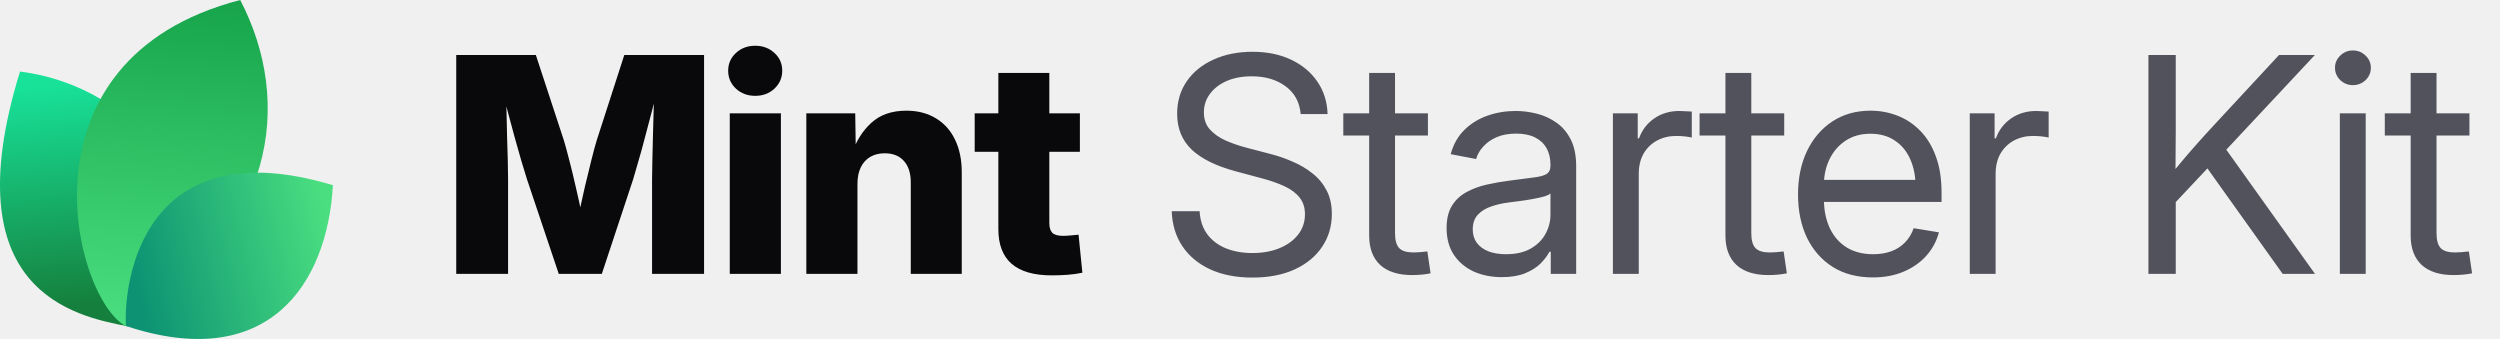
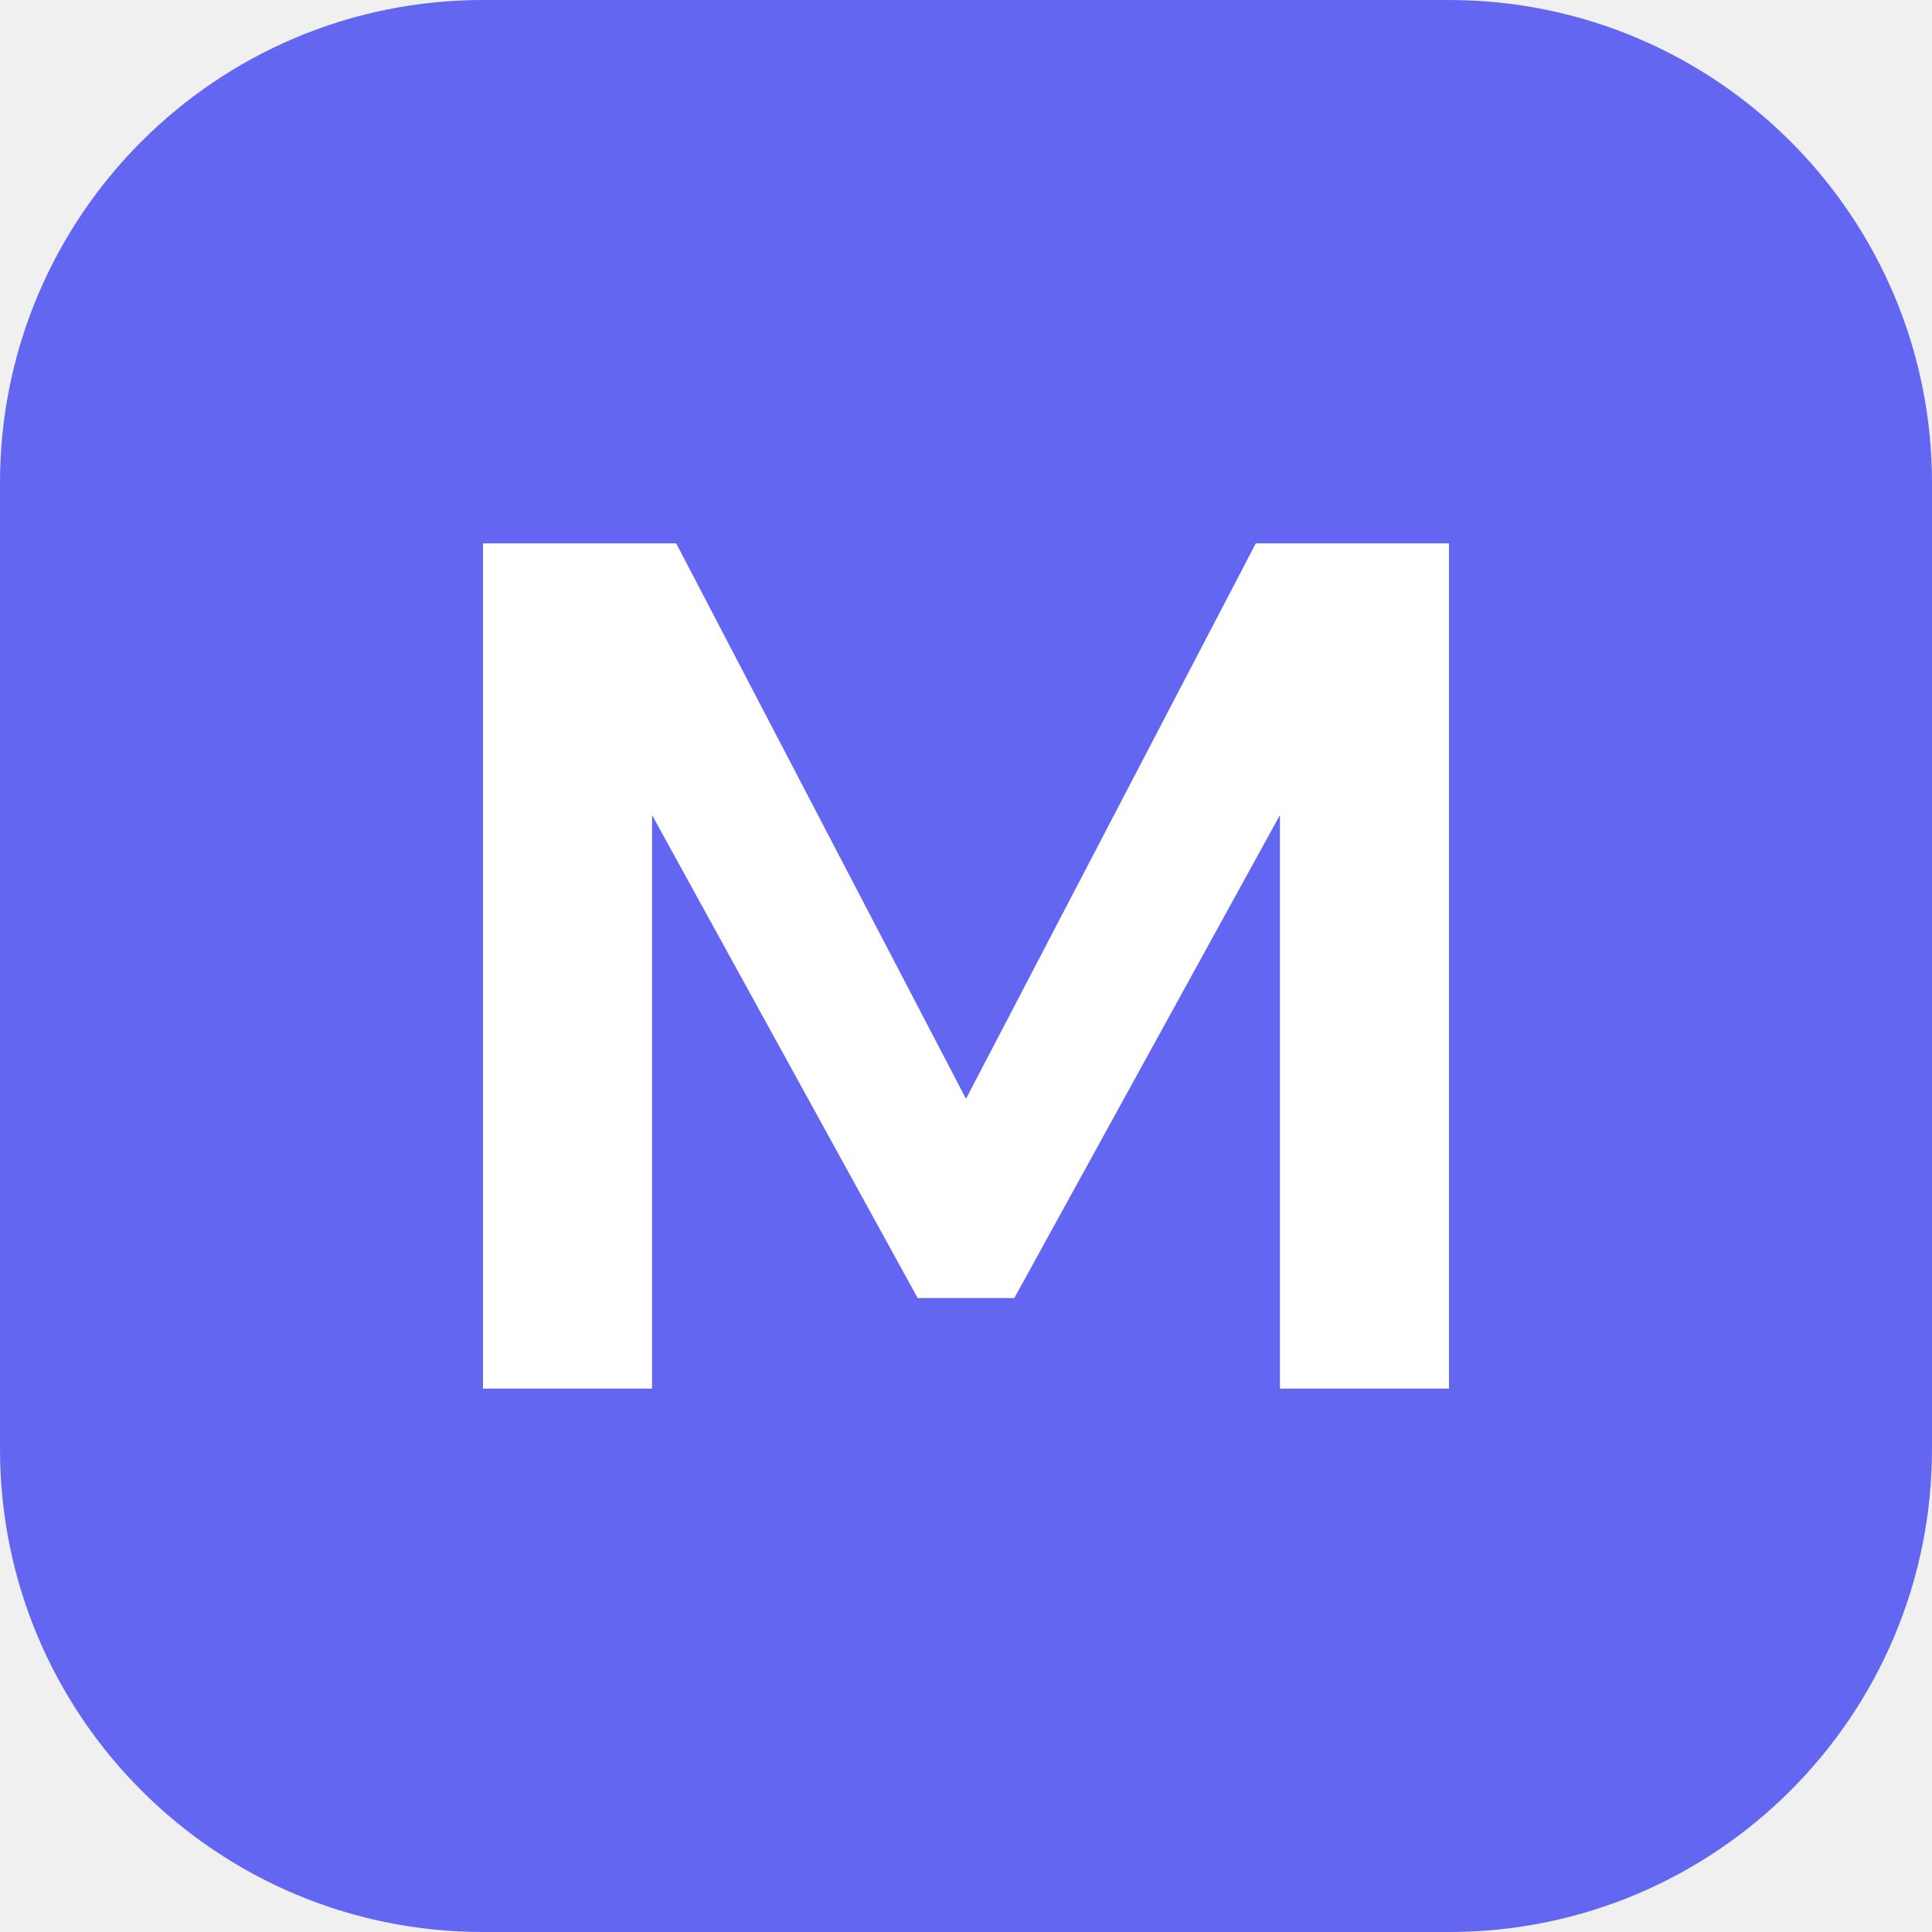
- <svg xmlns="http://www.w3.org/2000/svg" width="177" height="24" viewBox="0 0 177 24" fill="none">
-   <path d="M9.061 23.108C5.268 22.377 -3.391 20.627 1.417 5.064C9.634 6.099 16.973 14.064 9.061 23.108Z" fill="url(#paint0_linear_17557_2020)" />
-   <path d="M8.919 23.094C5.276 21.222 0.784 4.209 17.007 0C20.757 7.193 19.621 16.545 8.919 23.094Z" fill="url(#paint1_linear_17557_2020)" />
-   <path d="M8.914 23.079C8.735 19.882 10.159 9.085 23.57 13.111C23.181 20.123 18.984 26.418 8.914 23.079Z" fill="url(#paint2_linear_17557_2020)" />
-   <path d="M32.301 19.392V3.894H37.938L39.925 9.948C40.036 10.315 40.164 10.787 40.31 11.362C40.462 11.938 40.611 12.552 40.757 13.204C40.91 13.855 41.048 14.483 41.173 15.086C41.305 15.682 41.412 16.192 41.495 16.615H40.695C40.771 16.192 40.871 15.682 40.996 15.086C41.128 14.49 41.267 13.866 41.412 13.214C41.565 12.562 41.714 11.948 41.86 11.373C42.005 10.79 42.133 10.315 42.244 9.948L44.2 3.894H49.848V19.392H46.166V12.704C46.166 12.357 46.173 11.917 46.187 11.383C46.2 10.849 46.214 10.27 46.228 9.646C46.249 9.022 46.266 8.391 46.28 7.753C46.301 7.115 46.311 6.519 46.311 5.964H46.623C46.485 6.561 46.332 7.181 46.166 7.826C45.999 8.471 45.833 9.102 45.666 9.719C45.507 10.336 45.351 10.901 45.198 11.414C45.053 11.928 44.928 12.357 44.824 12.704L42.608 19.392H39.561L37.314 12.704C37.203 12.357 37.072 11.928 36.919 11.414C36.773 10.901 36.614 10.34 36.441 9.729C36.274 9.112 36.104 8.481 35.931 7.836C35.764 7.192 35.608 6.567 35.463 5.964H35.827C35.834 6.512 35.844 7.105 35.858 7.743C35.872 8.374 35.886 9.005 35.9 9.636C35.92 10.26 35.938 10.839 35.952 11.373C35.965 11.907 35.972 12.351 35.972 12.704V19.392H32.301ZM51.668 19.392V8.024H55.288V19.392H51.668ZM53.468 6.786C52.927 6.786 52.473 6.616 52.105 6.276C51.738 5.93 51.554 5.507 51.554 5.007C51.554 4.508 51.738 4.088 52.105 3.749C52.473 3.409 52.927 3.239 53.468 3.239C54.009 3.239 54.463 3.409 54.83 3.749C55.198 4.082 55.382 4.501 55.382 5.007C55.382 5.507 55.198 5.93 54.83 6.276C54.463 6.616 54.009 6.786 53.468 6.786ZM60.708 13.027V19.392H57.088V8.024H60.551L60.593 10.967H60.281C60.593 10.024 61.061 9.268 61.685 8.7C62.309 8.124 63.138 7.836 64.171 7.836C64.975 7.836 65.672 8.017 66.262 8.377C66.851 8.731 67.302 9.234 67.614 9.885C67.933 10.537 68.092 11.307 68.092 12.194V19.392H64.483V12.912C64.483 12.26 64.32 11.754 63.994 11.394C63.675 11.033 63.221 10.853 62.632 10.853C62.25 10.853 61.914 10.936 61.623 11.102C61.332 11.269 61.106 11.515 60.947 11.841C60.787 12.16 60.708 12.555 60.708 13.027ZM76.456 8.024V10.749H69.008V8.024H76.456ZM70.683 5.163H74.292V15.783C74.292 16.102 74.361 16.334 74.5 16.48C74.646 16.625 74.899 16.698 75.259 16.698C75.405 16.698 75.596 16.688 75.831 16.667C76.074 16.646 76.251 16.629 76.362 16.615L76.632 19.309C76.313 19.378 75.963 19.427 75.582 19.455C75.207 19.482 74.836 19.496 74.469 19.496C73.2 19.496 72.25 19.222 71.619 18.674C70.995 18.127 70.683 17.308 70.683 16.22V5.163Z" fill="#09090B" />
-   <path d="M88.667 19.652C87.523 19.652 86.528 19.458 85.682 19.07C84.843 18.681 84.188 18.137 83.716 17.437C83.245 16.736 82.992 15.908 82.957 14.951H84.933C84.968 15.596 85.148 16.14 85.474 16.584C85.8 17.021 86.24 17.354 86.795 17.582C87.35 17.804 87.974 17.915 88.667 17.915C89.388 17.915 90.026 17.801 90.581 17.572C91.143 17.343 91.583 17.024 91.902 16.615C92.228 16.199 92.391 15.717 92.391 15.169C92.391 14.698 92.266 14.306 92.017 13.994C91.767 13.675 91.413 13.408 90.956 13.193C90.498 12.978 89.954 12.787 89.323 12.621L87.502 12.132C86.123 11.765 85.082 11.255 84.382 10.603C83.689 9.944 83.342 9.095 83.342 8.055C83.342 7.174 83.571 6.404 84.028 5.746C84.486 5.087 85.117 4.577 85.921 4.217C86.726 3.849 87.645 3.666 88.678 3.666C89.718 3.666 90.63 3.853 91.413 4.227C92.204 4.602 92.824 5.122 93.275 5.787C93.726 6.446 93.965 7.209 93.993 8.076H92.089C92.013 7.23 91.656 6.574 91.018 6.11C90.387 5.638 89.586 5.403 88.615 5.403C87.95 5.403 87.36 5.513 86.847 5.735C86.341 5.957 85.946 6.262 85.661 6.651C85.377 7.032 85.235 7.469 85.235 7.961C85.235 8.447 85.377 8.849 85.661 9.168C85.946 9.48 86.317 9.74 86.774 9.948C87.232 10.149 87.724 10.319 88.251 10.457L89.884 10.884C90.439 11.023 90.977 11.206 91.496 11.435C92.023 11.657 92.495 11.934 92.911 12.267C93.334 12.593 93.67 12.995 93.92 13.474C94.17 13.945 94.294 14.504 94.294 15.149C94.294 16.015 94.066 16.788 93.608 17.468C93.157 18.148 92.512 18.681 91.673 19.07C90.834 19.458 89.832 19.652 88.667 19.652ZM101.097 8.024V9.594H95.106V8.024H101.097ZM96.937 5.163H98.767V16.521C98.767 17 98.865 17.347 99.059 17.562C99.26 17.77 99.6 17.874 100.078 17.874C100.21 17.874 100.366 17.867 100.546 17.853C100.733 17.832 100.903 17.815 101.056 17.801L101.285 19.351C101.097 19.392 100.886 19.423 100.65 19.444C100.414 19.465 100.189 19.475 99.974 19.475C98.996 19.475 98.244 19.236 97.717 18.758C97.197 18.272 96.937 17.579 96.937 16.677V5.163ZM106.33 19.621C105.595 19.621 104.932 19.489 104.343 19.226C103.754 18.955 103.285 18.564 102.939 18.05C102.592 17.53 102.419 16.896 102.419 16.147C102.419 15.495 102.547 14.965 102.804 14.556C103.06 14.146 103.403 13.828 103.833 13.599C104.263 13.363 104.742 13.186 105.269 13.068C105.796 12.95 106.333 12.857 106.881 12.787C107.574 12.69 108.132 12.617 108.555 12.569C108.978 12.52 109.287 12.441 109.481 12.33C109.675 12.212 109.772 12.014 109.772 11.737V11.654C109.772 11.203 109.679 10.815 109.492 10.489C109.311 10.163 109.041 9.91 108.68 9.729C108.32 9.549 107.872 9.459 107.338 9.459C106.805 9.459 106.34 9.546 105.945 9.719C105.556 9.892 105.241 10.118 104.998 10.395C104.755 10.665 104.593 10.953 104.509 11.258L102.71 10.915C102.897 10.222 103.22 9.65 103.677 9.199C104.135 8.748 104.679 8.412 105.31 8.19C105.941 7.968 106.607 7.857 107.307 7.857C107.8 7.857 108.295 7.92 108.795 8.044C109.301 8.169 109.765 8.381 110.188 8.679C110.611 8.97 110.951 9.369 111.208 9.875C111.464 10.374 111.593 11.005 111.593 11.768V19.392H109.793V17.822H109.7C109.568 18.085 109.363 18.359 109.086 18.643C108.809 18.921 108.444 19.153 107.994 19.34C107.543 19.527 106.988 19.621 106.33 19.621ZM106.621 17.998C107.321 17.998 107.904 17.867 108.368 17.603C108.84 17.333 109.19 16.986 109.419 16.563C109.654 16.133 109.772 15.682 109.772 15.211V13.692C109.703 13.769 109.554 13.841 109.325 13.911C109.096 13.973 108.829 14.032 108.524 14.088C108.226 14.143 107.921 14.192 107.609 14.233C107.304 14.275 107.033 14.309 106.798 14.337C106.354 14.393 105.938 14.49 105.549 14.628C105.168 14.76 104.86 14.954 104.624 15.211C104.388 15.467 104.27 15.811 104.27 16.241C104.27 16.615 104.367 16.934 104.561 17.198C104.762 17.461 105.04 17.662 105.393 17.801C105.747 17.933 106.156 17.998 106.621 17.998ZM114.193 19.392V8.024H115.951V9.792H116.045C116.253 9.209 116.61 8.741 117.116 8.388C117.622 8.034 118.219 7.857 118.905 7.857C119.058 7.857 119.217 7.864 119.384 7.878C119.55 7.885 119.682 7.892 119.779 7.899V9.74C119.716 9.719 119.578 9.695 119.363 9.667C119.155 9.639 118.922 9.625 118.666 9.625C118.174 9.625 117.726 9.733 117.324 9.948C116.922 10.163 116.603 10.471 116.367 10.874C116.138 11.276 116.024 11.758 116.024 12.319V19.392H114.193ZM126.322 8.024V9.594H120.33V8.024H126.322ZM122.161 5.163H123.992V16.521C123.992 17 124.089 17.347 124.283 17.562C124.484 17.77 124.824 17.874 125.302 17.874C125.434 17.874 125.59 17.867 125.77 17.853C125.958 17.832 126.127 17.815 126.28 17.801L126.509 19.351C126.322 19.392 126.11 19.423 125.874 19.444C125.639 19.465 125.413 19.475 125.198 19.475C124.221 19.475 123.468 19.236 122.941 18.758C122.421 18.272 122.161 17.579 122.161 16.677V5.163ZM132.604 19.642C131.502 19.642 130.555 19.396 129.765 18.903C128.974 18.404 128.364 17.714 127.934 16.834C127.511 15.946 127.3 14.927 127.3 13.775C127.3 12.611 127.511 11.584 127.934 10.697C128.364 9.802 128.964 9.102 129.734 8.596C130.51 8.089 131.408 7.836 132.428 7.836C133.1 7.836 133.738 7.954 134.341 8.19C134.952 8.426 135.489 8.783 135.954 9.261C136.425 9.74 136.793 10.343 137.056 11.071C137.327 11.792 137.462 12.645 137.462 13.63V14.296H128.433V12.735H136.463L135.631 13.297C135.631 12.541 135.506 11.876 135.257 11.3C135.007 10.725 134.643 10.277 134.165 9.958C133.686 9.632 133.107 9.469 132.428 9.469C131.748 9.469 131.162 9.632 130.67 9.958C130.177 10.284 129.796 10.725 129.526 11.279C129.262 11.827 129.13 12.441 129.13 13.12V14.046C129.13 14.864 129.273 15.572 129.557 16.168C129.841 16.757 130.243 17.211 130.763 17.53C131.283 17.842 131.901 17.998 132.615 17.998C133.093 17.998 133.523 17.929 133.905 17.79C134.293 17.645 134.619 17.433 134.882 17.156C135.153 16.879 135.354 16.546 135.486 16.157L137.275 16.449C137.108 17.08 136.81 17.634 136.38 18.113C135.95 18.591 135.413 18.966 134.768 19.236C134.123 19.507 133.402 19.642 132.604 19.642ZM139.459 19.392V8.024H141.217V9.792H141.311C141.519 9.209 141.876 8.741 142.382 8.388C142.888 8.034 143.485 7.857 144.171 7.857C144.324 7.857 144.483 7.864 144.649 7.878C144.816 7.885 144.948 7.892 145.045 7.899V9.74C144.982 9.719 144.844 9.695 144.629 9.667C144.421 9.639 144.188 9.625 143.932 9.625C143.439 9.625 142.992 9.733 142.59 9.948C142.188 10.163 141.869 10.471 141.633 10.874C141.404 11.276 141.29 11.758 141.29 12.319V19.392H139.459ZM153.429 14.961V12.715C153.783 12.257 154.136 11.82 154.49 11.404C154.844 10.981 155.204 10.565 155.572 10.156C155.939 9.74 156.314 9.327 156.695 8.918L161.355 3.894H163.893L157.277 10.967H157.184L153.429 14.961ZM152.108 19.392V3.894H154.043V9.241L154.022 12.559L154.043 13.505V19.392H152.108ZM161.615 19.392L155.967 11.477L157.173 9.969L163.903 19.392H161.615ZM165.661 19.392V8.024H167.492V19.392H165.661ZM166.587 6.027C166.24 6.027 165.942 5.909 165.692 5.673C165.443 5.43 165.318 5.139 165.318 4.799C165.318 4.459 165.443 4.172 165.692 3.936C165.942 3.693 166.24 3.572 166.587 3.572C166.934 3.572 167.232 3.693 167.482 3.936C167.731 4.172 167.856 4.459 167.856 4.799C167.856 5.139 167.731 5.43 167.482 5.673C167.232 5.909 166.934 6.027 166.587 6.027ZM174.836 8.024V9.594H168.844V8.024H174.836ZM170.675 5.163H172.506V16.521C172.506 17 172.603 17.347 172.797 17.562C172.998 17.77 173.338 17.874 173.816 17.874C173.948 17.874 174.104 17.867 174.284 17.853C174.472 17.832 174.641 17.815 174.794 17.801L175.023 19.351C174.836 19.392 174.624 19.423 174.388 19.444C174.153 19.465 173.927 19.475 173.712 19.475C172.735 19.475 171.982 19.236 171.455 18.758C170.935 18.272 170.675 17.579 170.675 16.677V5.163Z" fill="#52525C" />
-   <defs>
-     <linearGradient id="paint0_linear_17557_2020" x1="3.776" y1="5.916" x2="5.232" y2="21.559" gradientUnits="userSpaceOnUse">
-       <stop stop-color="#18E299" />
-       <stop offset="1" stop-color="#15803D" />
-     </linearGradient>
-     <linearGradient id="paint1_linear_17557_2020" x1="12.171" y1="-0.718" x2="10.19" y2="22.983" gradientUnits="userSpaceOnUse">
-       <stop stop-color="#16A34A" />
-       <stop offset="1" stop-color="#4ADE80" />
-     </linearGradient>
-     <linearGradient id="paint2_linear_17557_2020" x1="23.133" y1="15.353" x2="9.338" y2="18.52" gradientUnits="userSpaceOnUse">
-       <stop stop-color="#4ADE80" />
-       <stop offset="1" stop-color="#0D9373" />
-     </linearGradient>
-   </defs>
+ <svg xmlns="http://www.w3.org/2000/svg" width="32" height="32" viewBox="0 0 32 32" fill="none">
+   <rect width="32" height="32" rx="8" fill="#6366F1" />
+   <path d="M8 23V9H11.2L16 18.2L20.8 9H24V23H21.2V13.5L16.8 21.5H15.2L10.8 13.5V23H8Z" fill="white" />
</svg>
